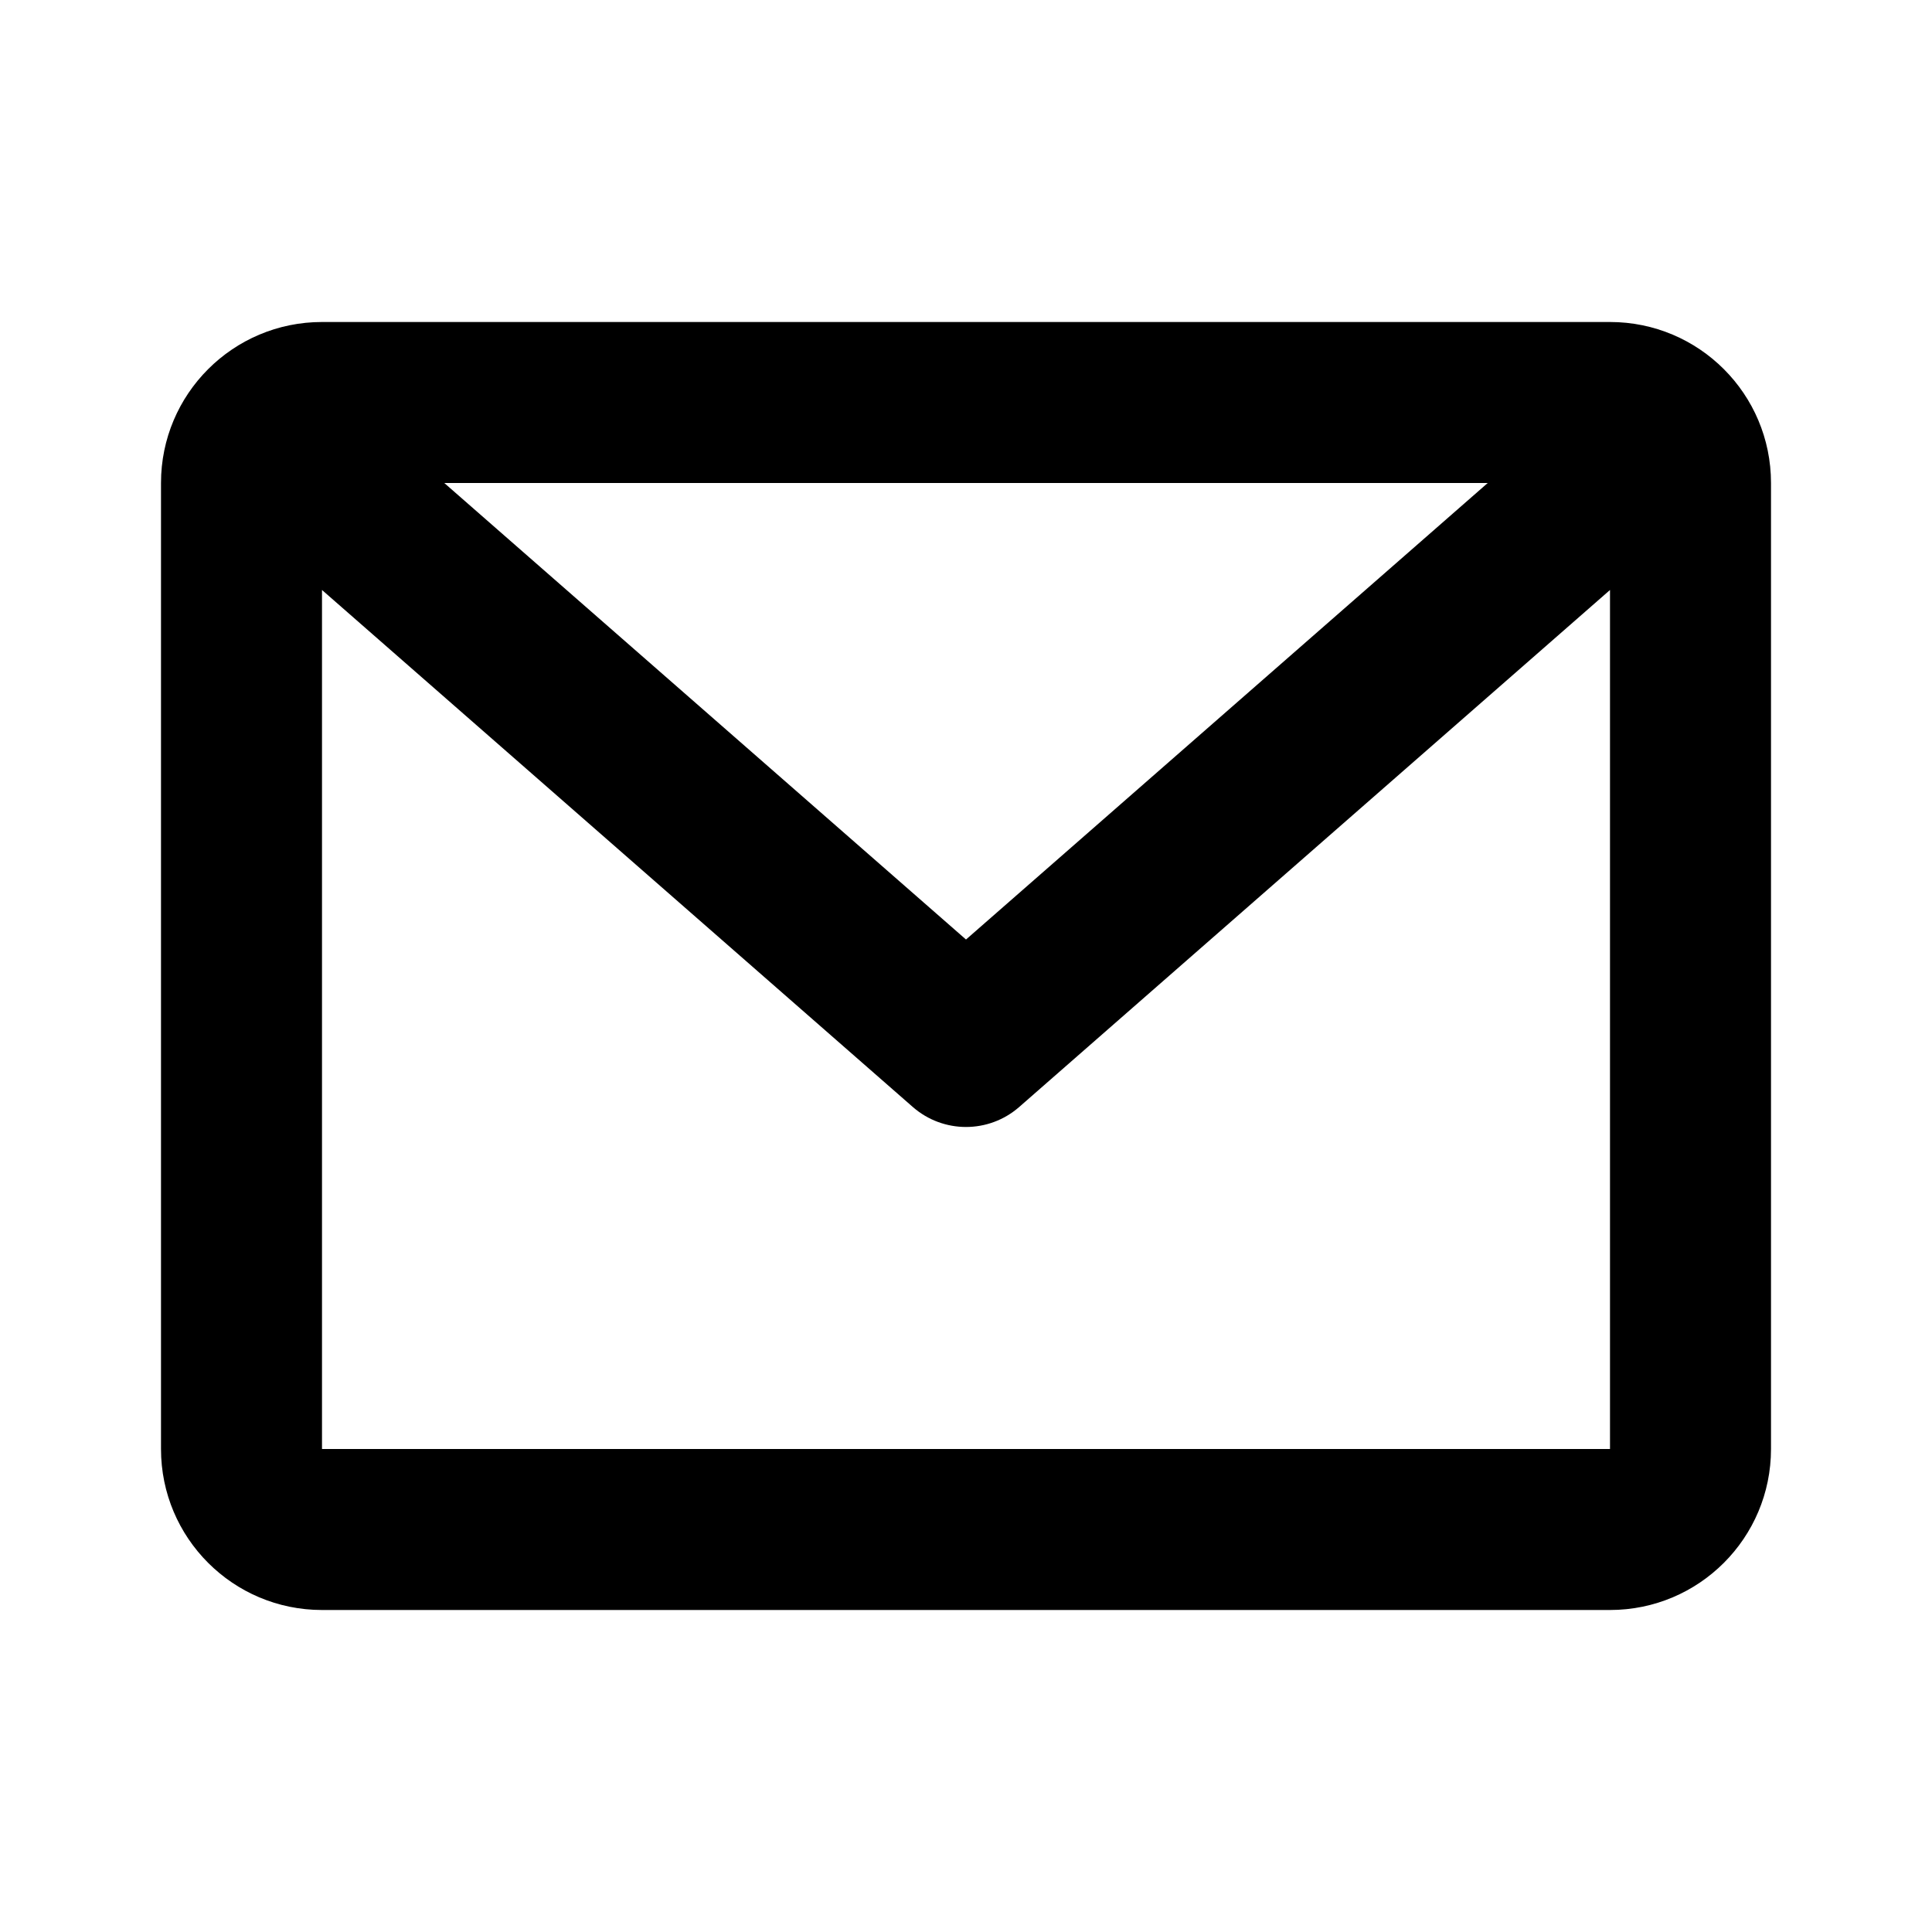
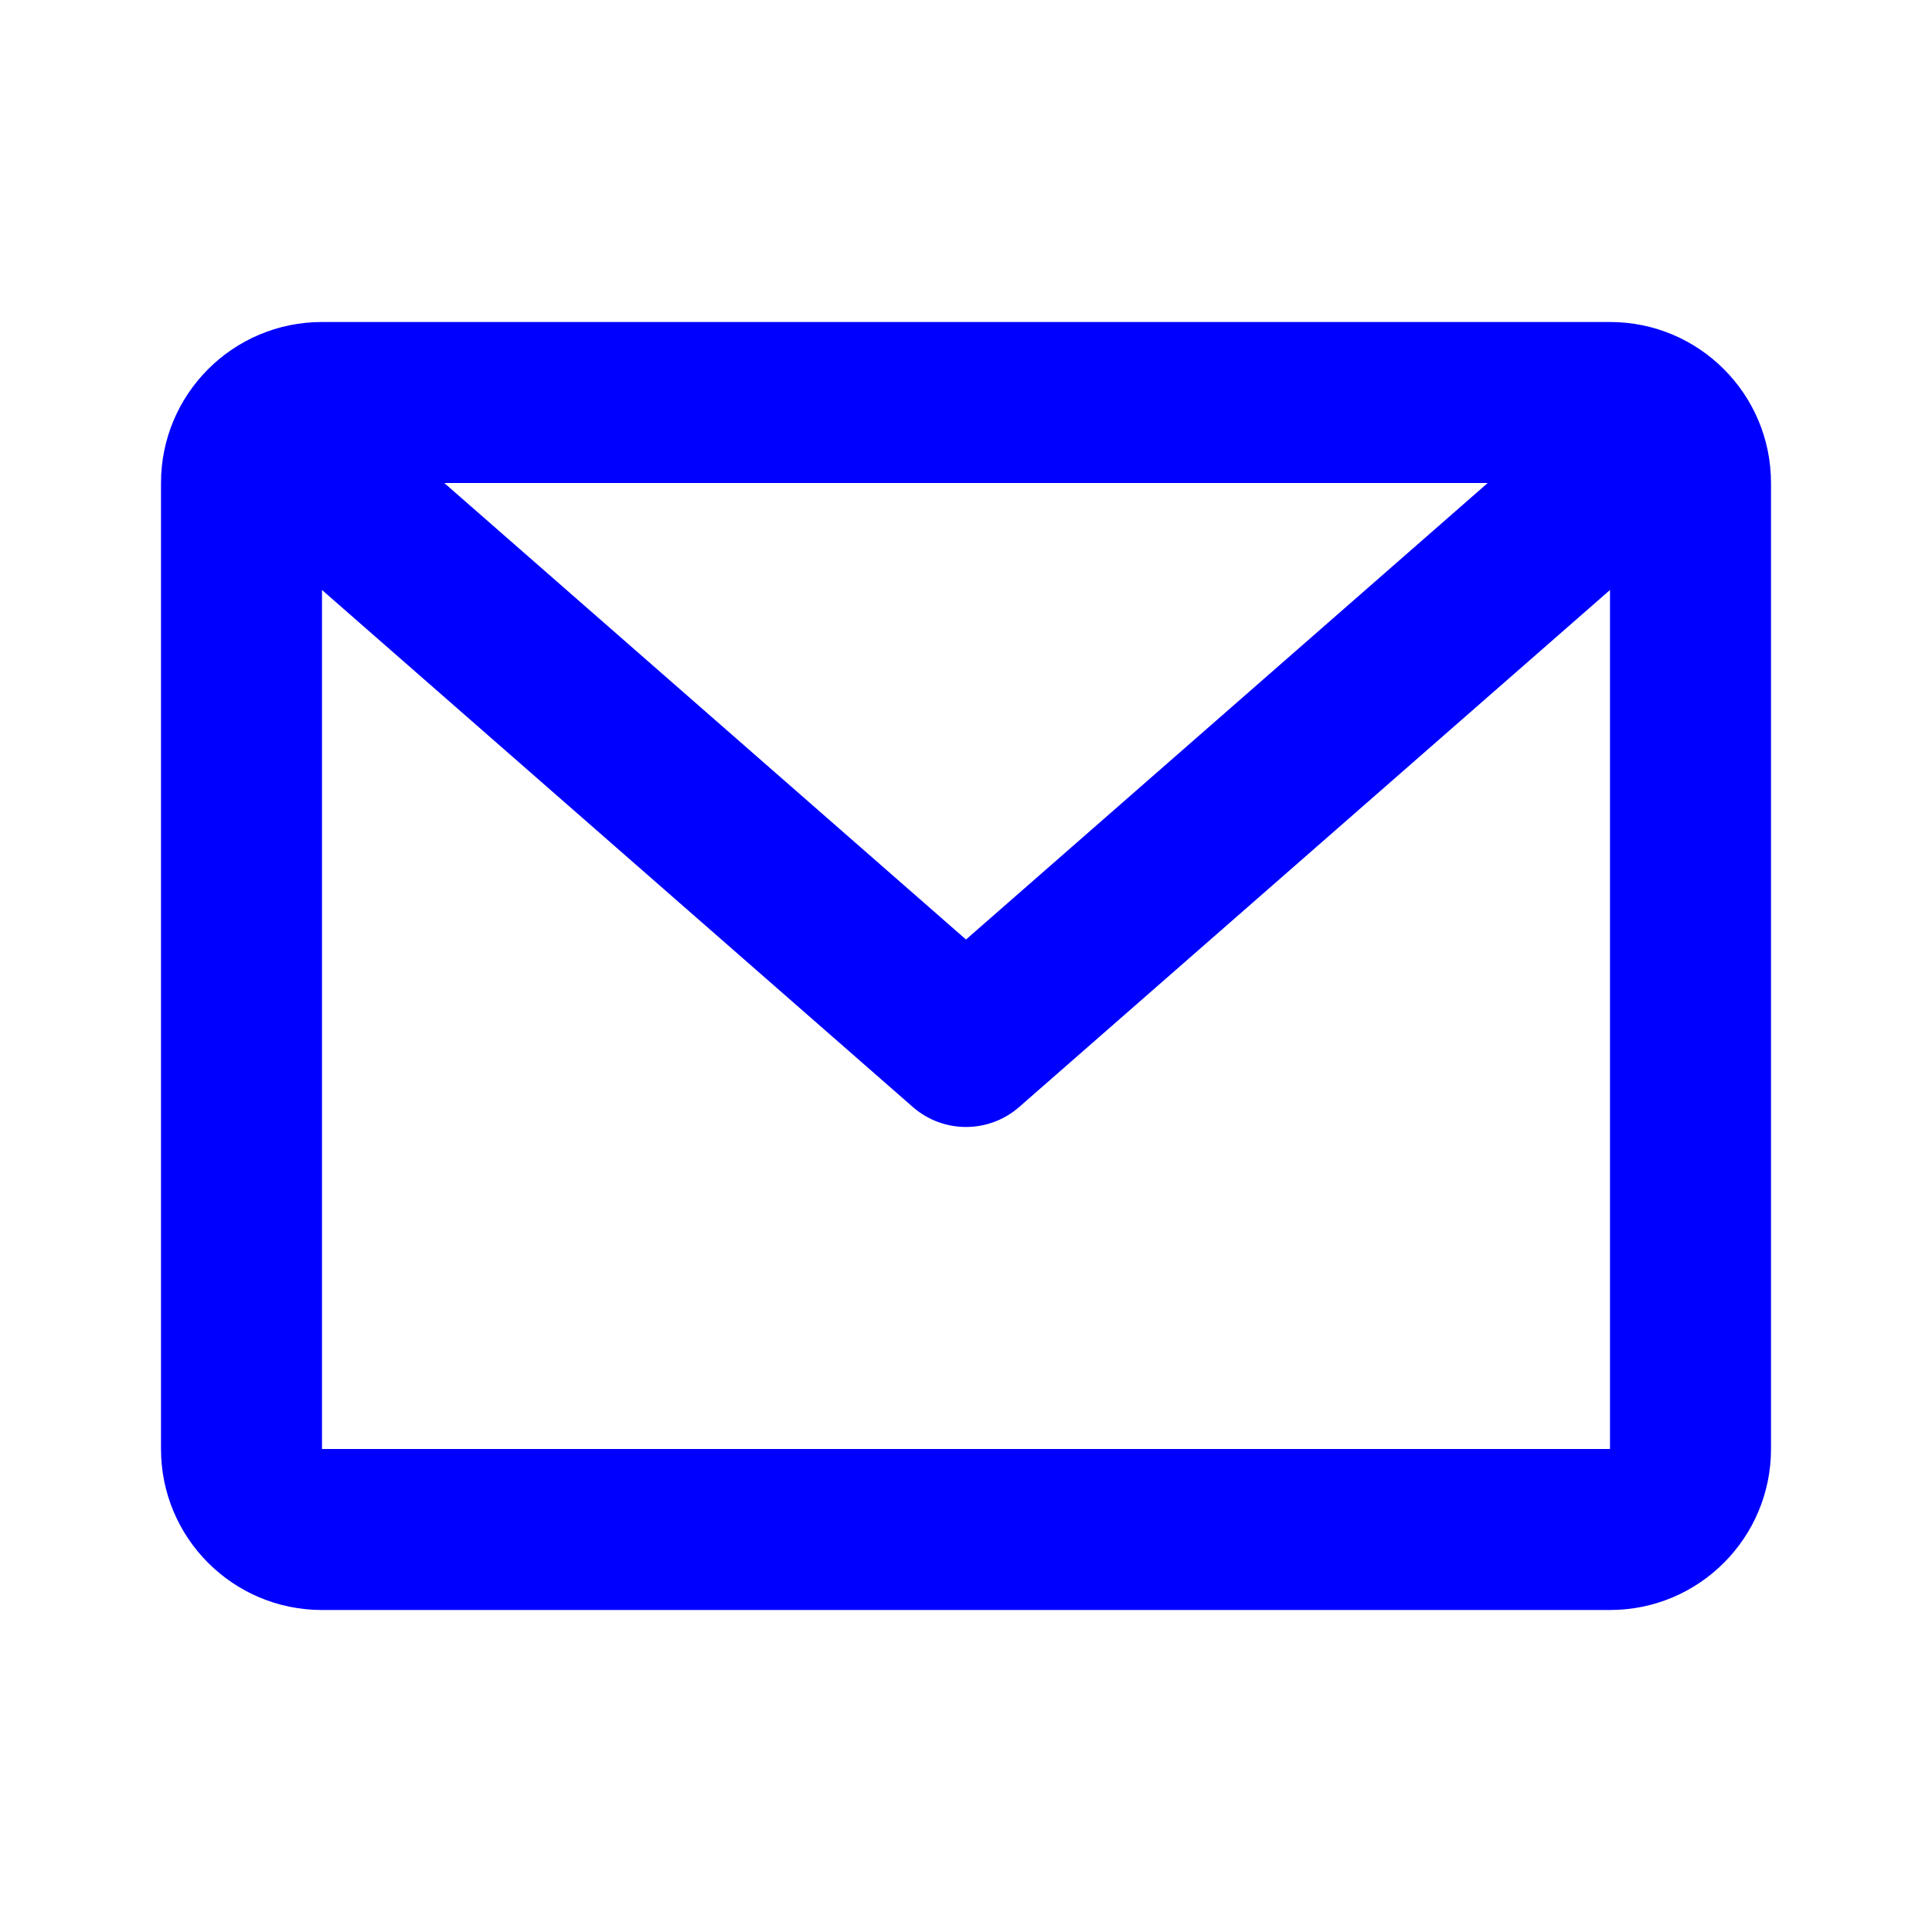
- <svg xmlns="http://www.w3.org/2000/svg" fill="currentColor" viewBox="0 0 24 24" height="32" width="32">
+ <svg xmlns="http://www.w3.org/2000/svg" fill="blue" viewBox="0 0 24 24" height="32" width="32">
  <path d="M2 6C2 4.895 2.895 4 4 4H20C21.105 4 22 4.895 22 6V18C22 19.105 21.105 20 20 20H4C2.895 20 2 19.105 2 18V6ZM5.519 6L12 11.671L18.481 6H5.519ZM20 7.329L12.659 13.753C12.281 14.082 11.719 14.082 11.341 13.753L4 7.329V18H20V7.329Z" />
</svg>
